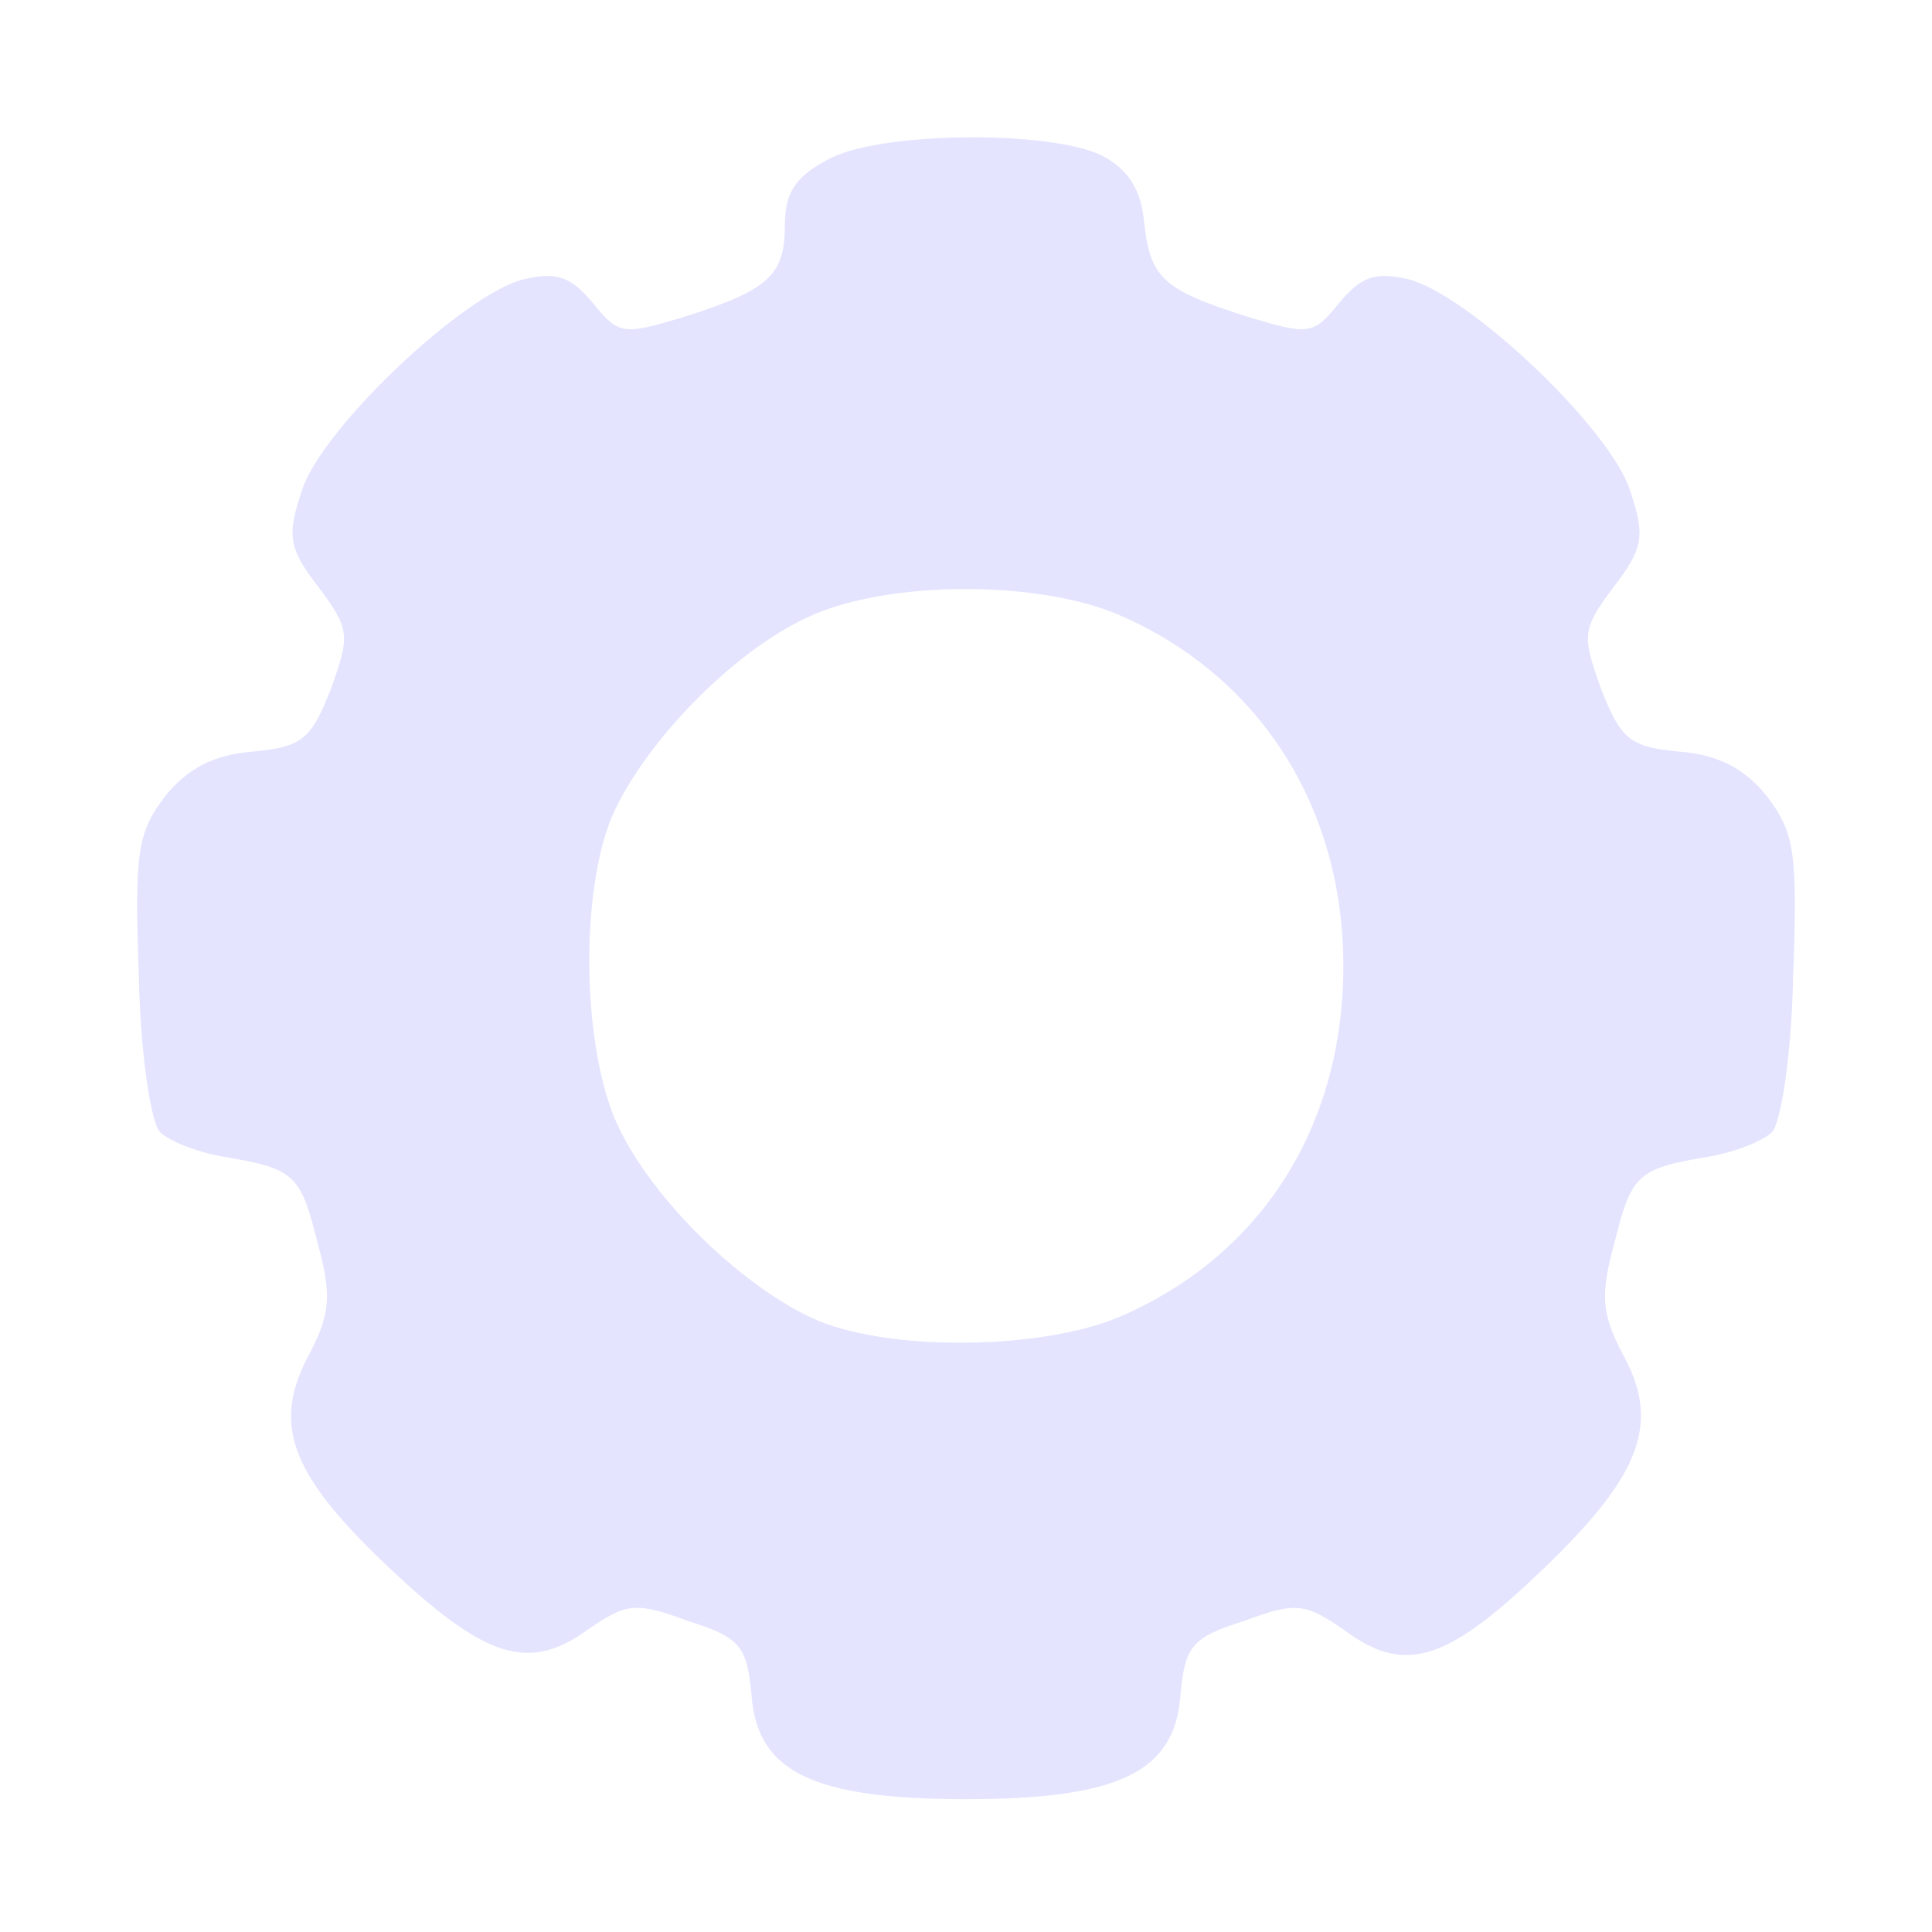
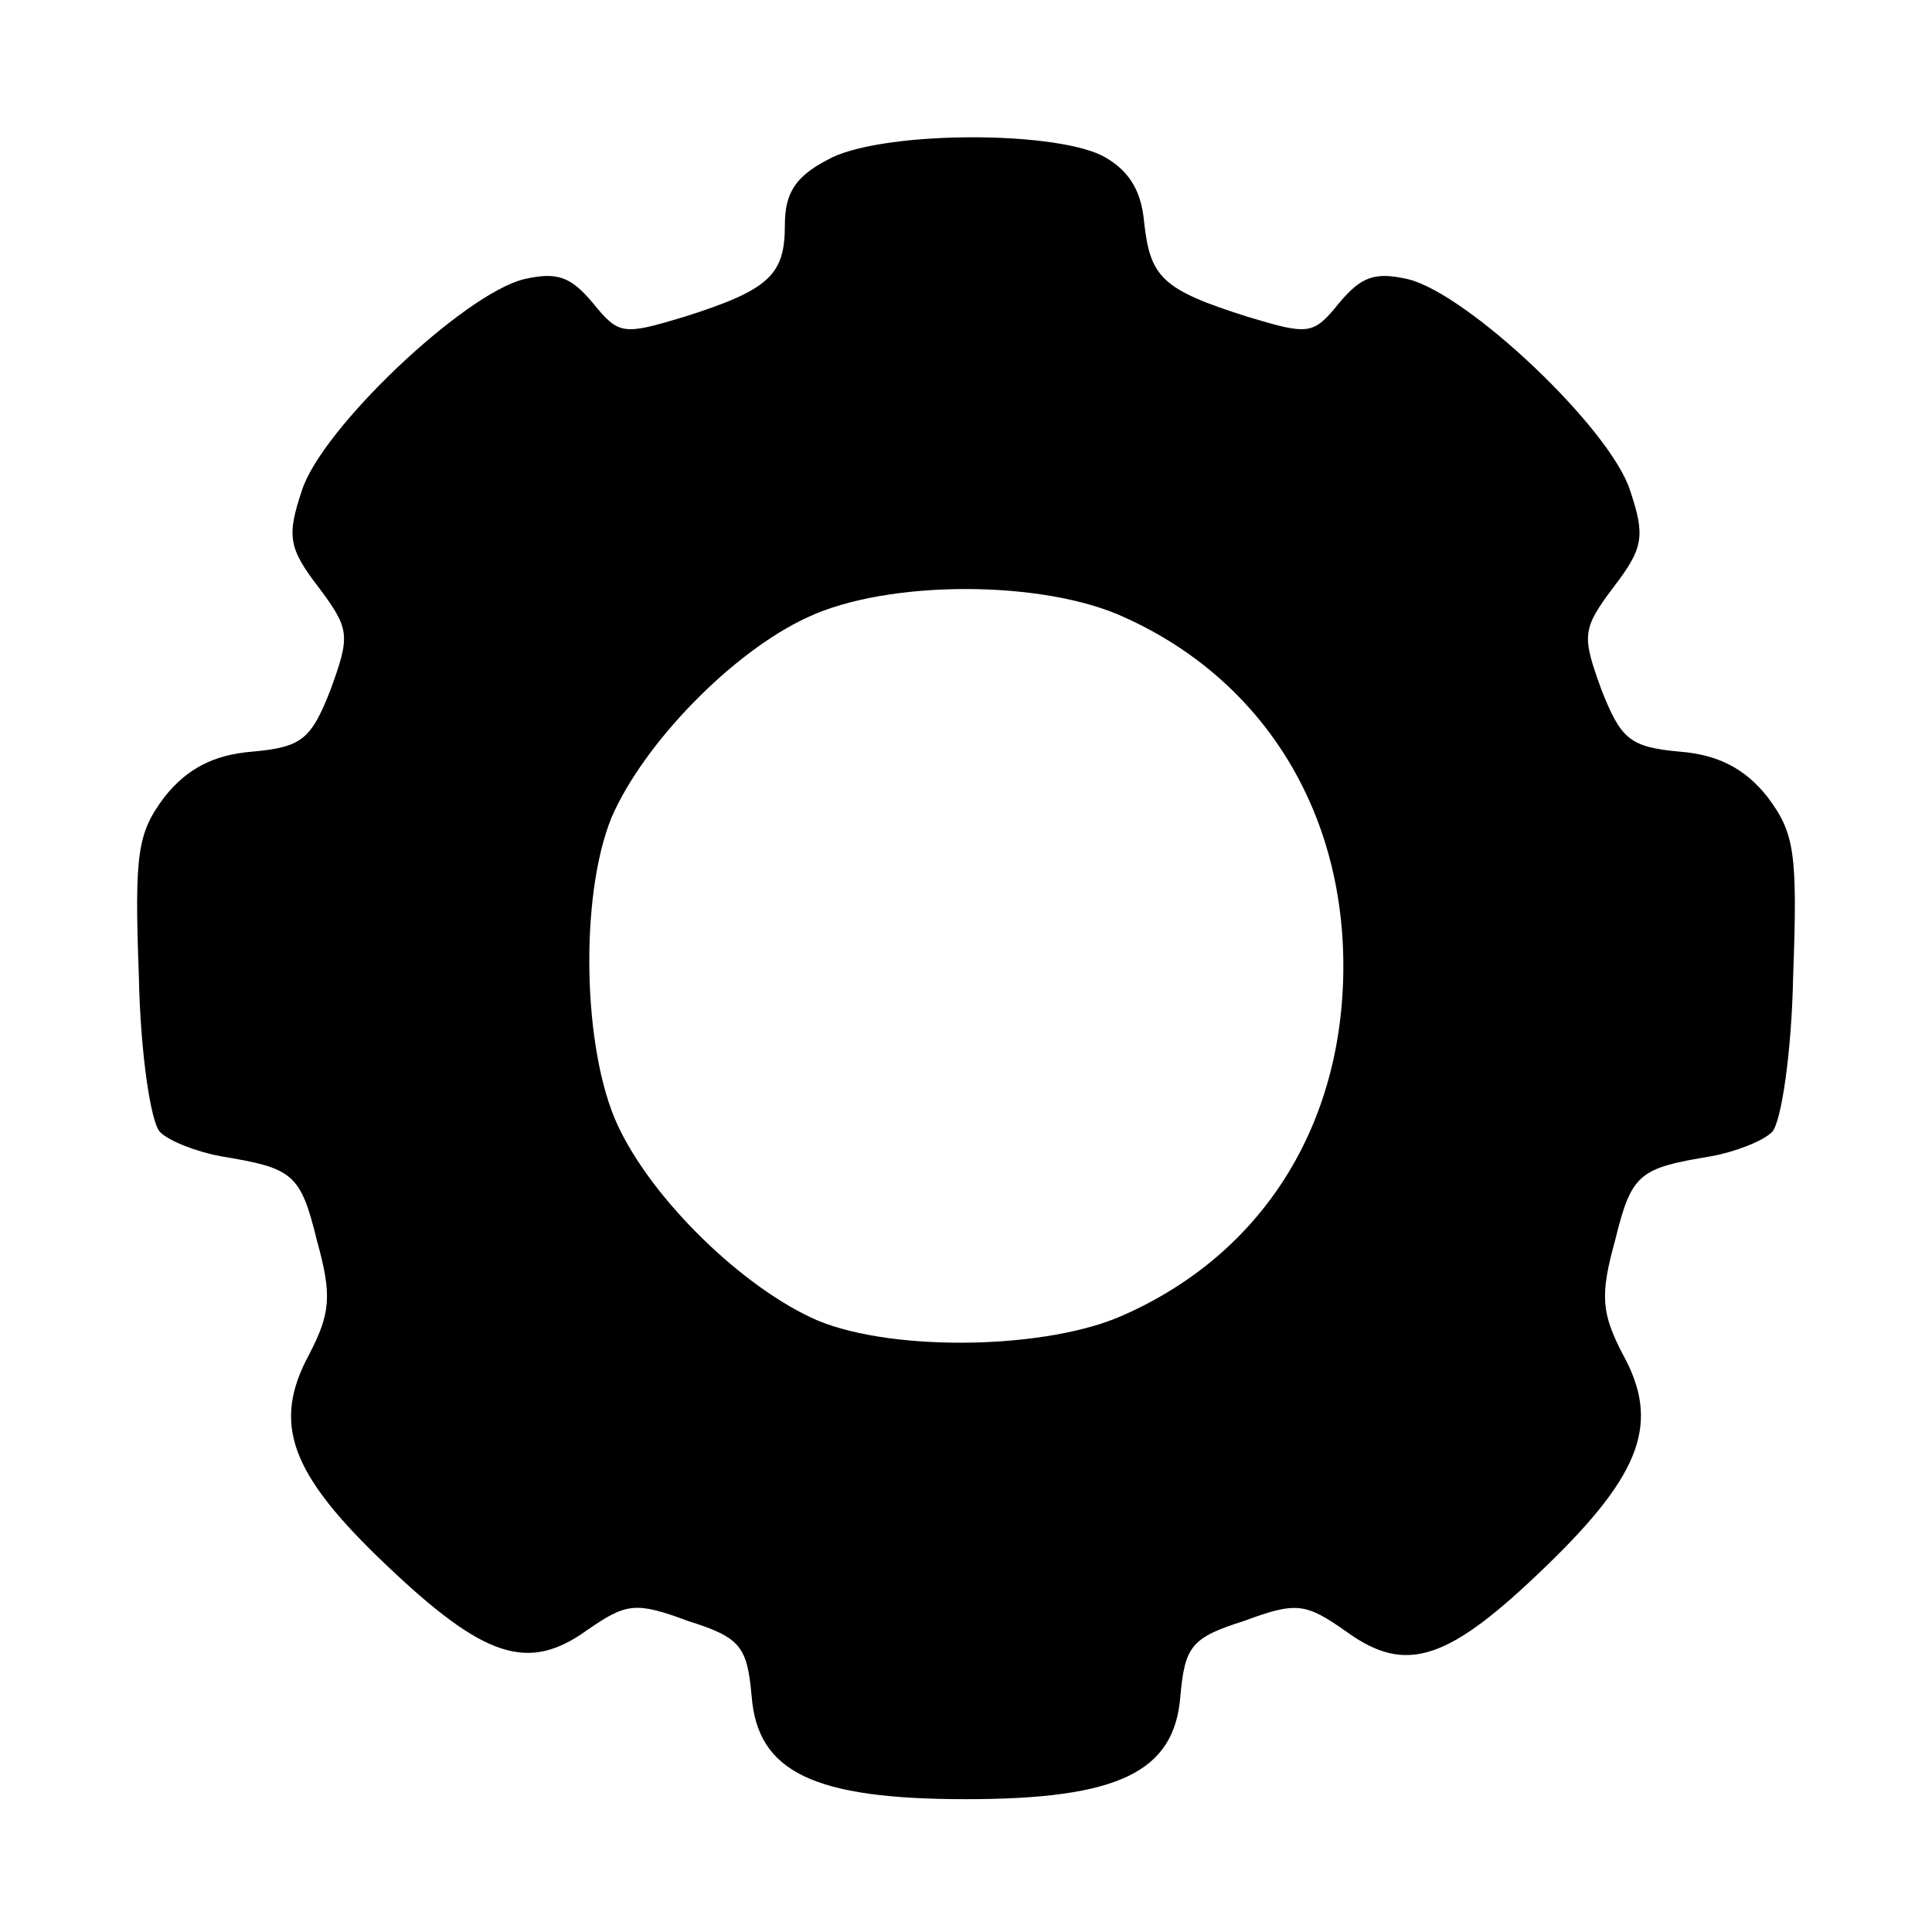
<svg xmlns="http://www.w3.org/2000/svg" version="1.0" width="128pt" height="128pt" viewBox="0 0 128 128" preserveAspectRatio="xMidYMid meet">
-   <g transform="translate(0,128) scale(0.1,-0.1)" fill="#E4E4FF" stroke="none">
+   <g transform="translate(0,128) scale(0.1,-0.1)" fill="#000000" stroke="none">
    <path d="M548 1174 c-21 -11 -28 -22 -28 -43 0 -33 -10 -43 -67 -61 -40 -12 -43 -12 -60 9 -15 18 -24 21 -46 16 -40 -10 -134 -99 -147 -140 -10 -30 -9 -38 11 -64 21 -28 21 -32 8 -68 -13 -33 -19 -38 -52 -41 -25 -2 -43 -11 -58 -30 -18 -24 -20 -37 -17 -119 1 -51 8 -97 14 -103 6 -6 24 -13 40 -16 48 -8 53 -11 64 -56 10 -36 9 -48 -5 -75 -25 -46 -13 -79 50 -139 66 -63 95 -72 134 -44 26 18 32 19 67 6 35 -11 39 -17 42 -50 4 -50 41 -68 142 -68 101 0 138 18 142 68 3 33 7 39 42 50 35 13 41 12 68 -7 40 -29 68 -19 133 44 63 61 75 95 50 140 -14 27 -15 39 -5 75 11 45 16 48 64 56 16 3 34 10 40 16 6 6 13 52 14 103 3 82 1 95 -17 119 -15 19 -33 28 -58 30 -33 3 -39 8 -52 41 -13 36 -13 40 8 68 20 26 21 34 11 64 -13 41 -107 130 -147 140 -22 5 -31 2 -46 -16 -17 -21 -20 -21 -60 -9 -57 18 -65 26 -69 63 -2 22 -11 35 -28 44 -35 17 -149 16 -182 -3z m197 -303 c91 -41 145 -127 145 -231 0 -105 -53 -190 -145 -231 -50 -23 -152 -25 -203 -4 -49 21 -110 80 -133 130 -23 50 -25 151 -4 203 21 49 80 110 130 133 53 25 156 25 210 0z" />
  </g>
</svg>
